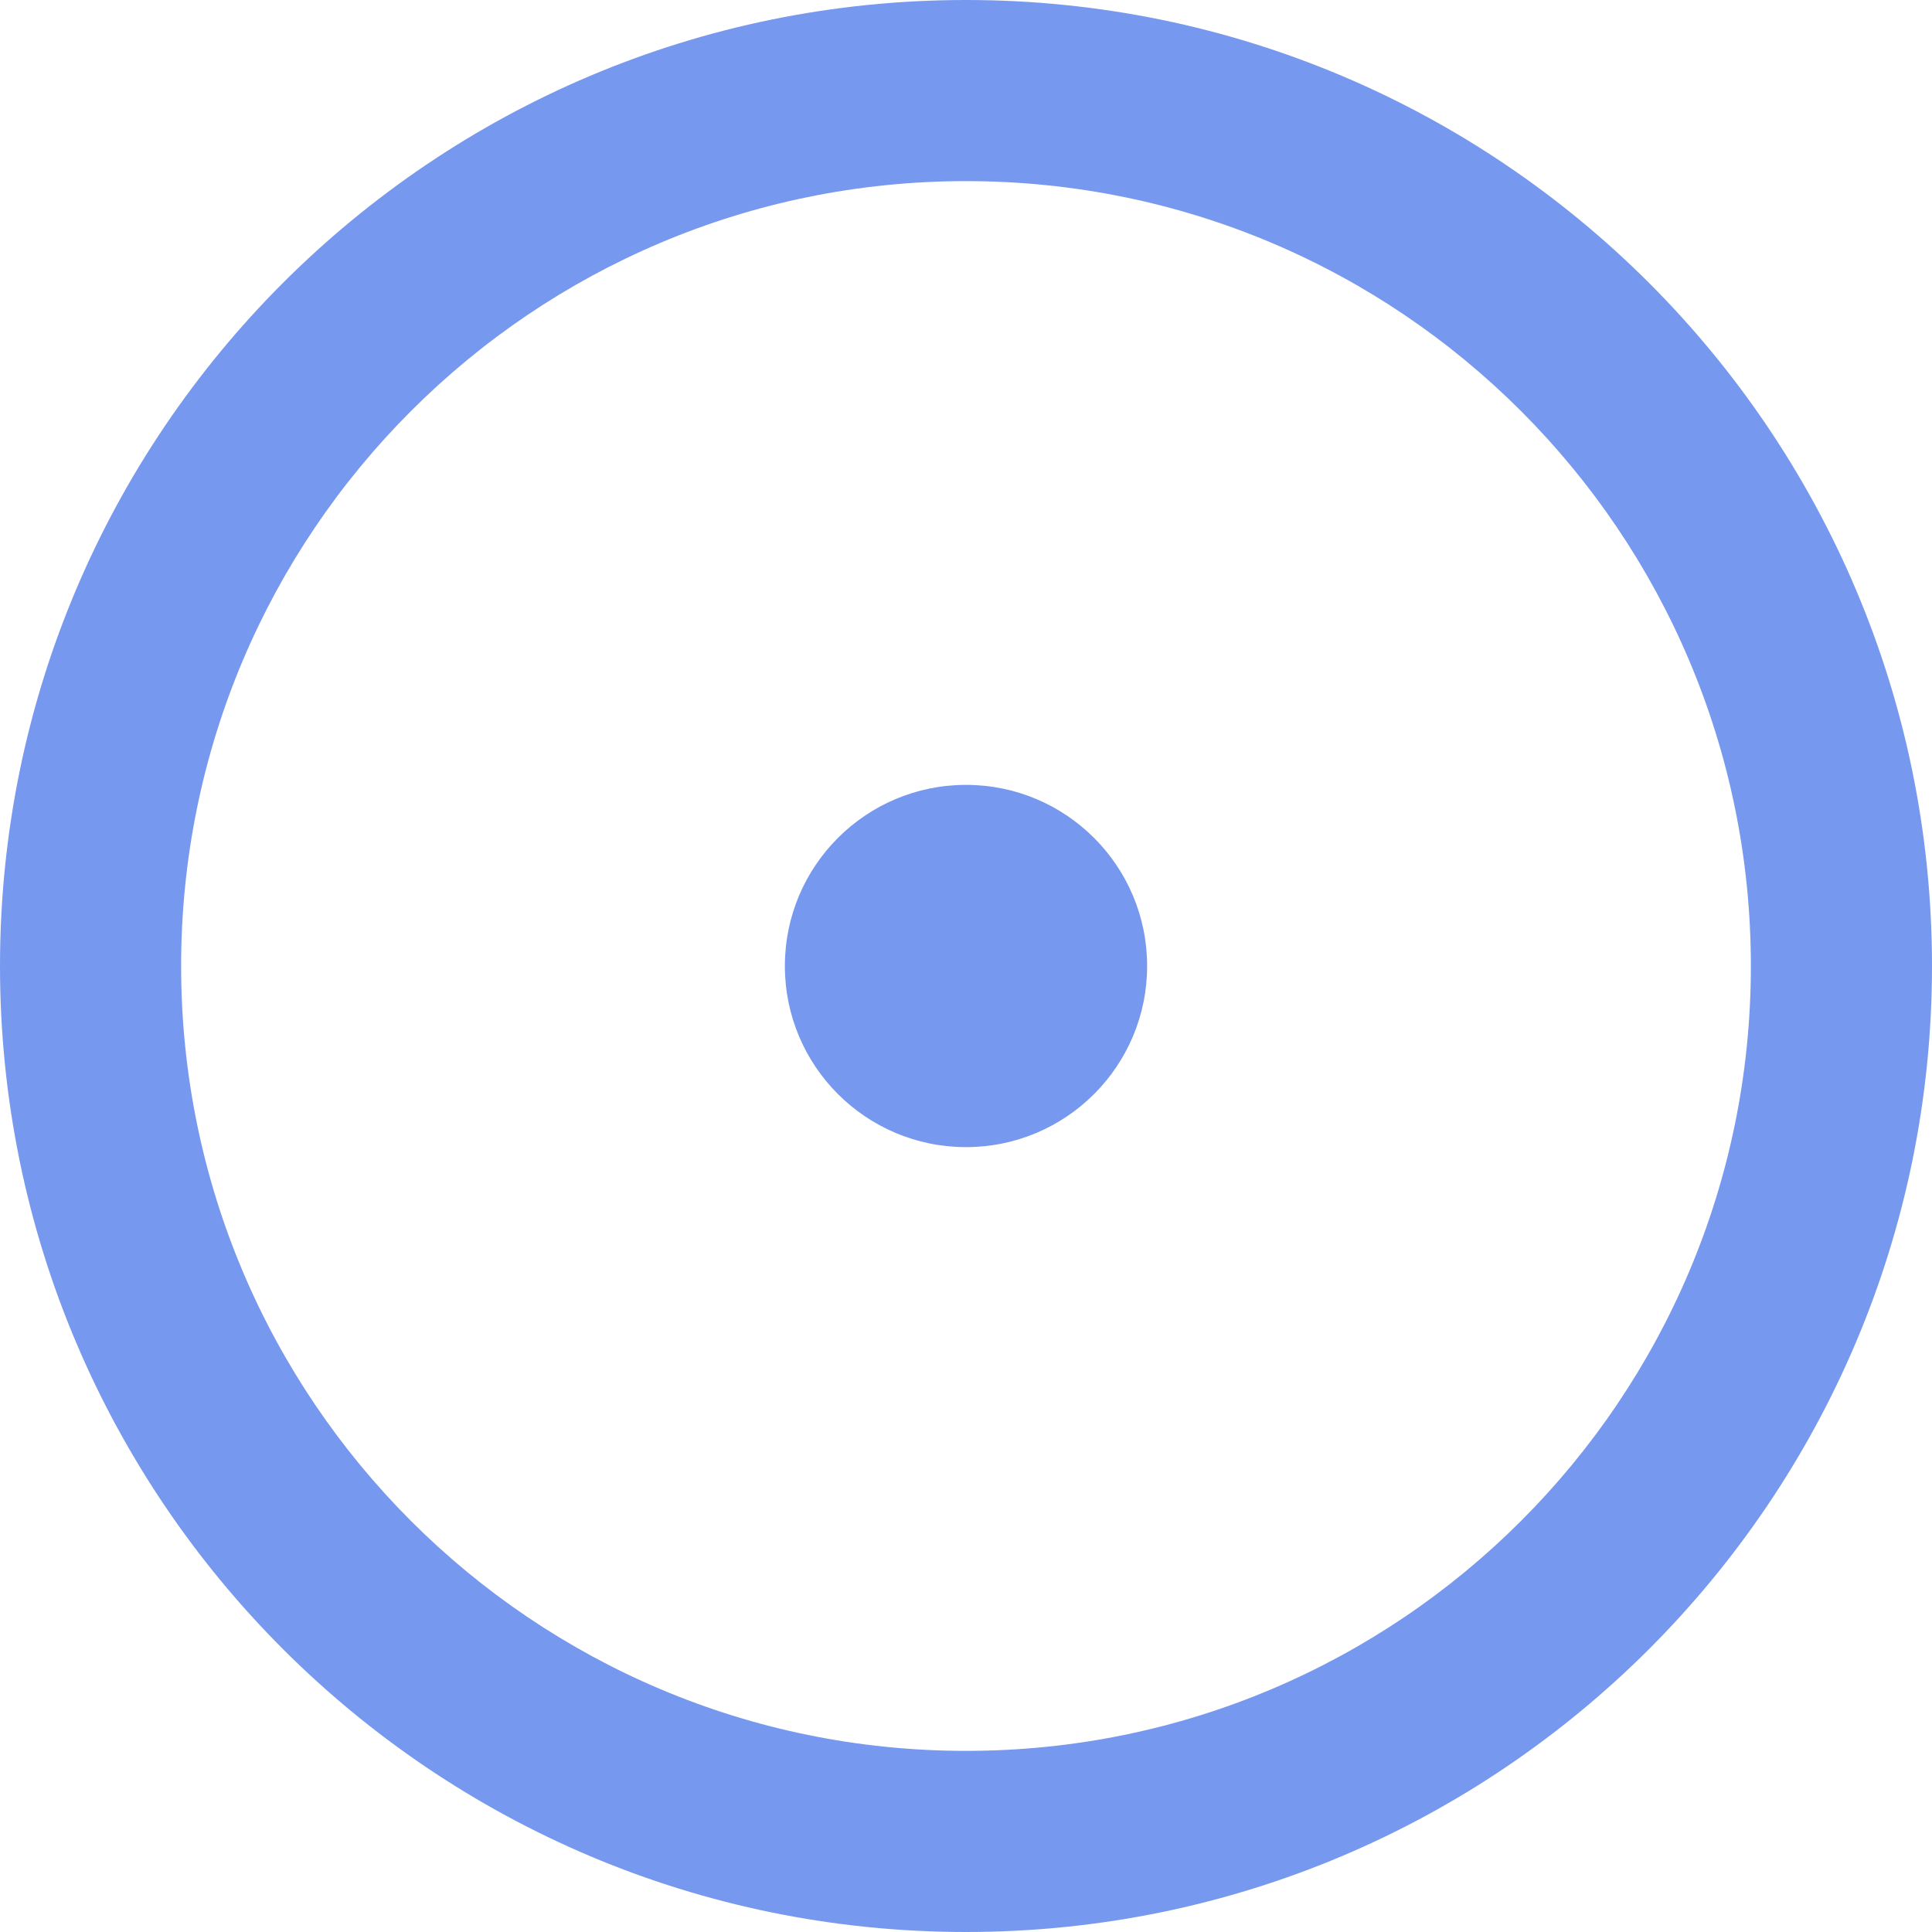
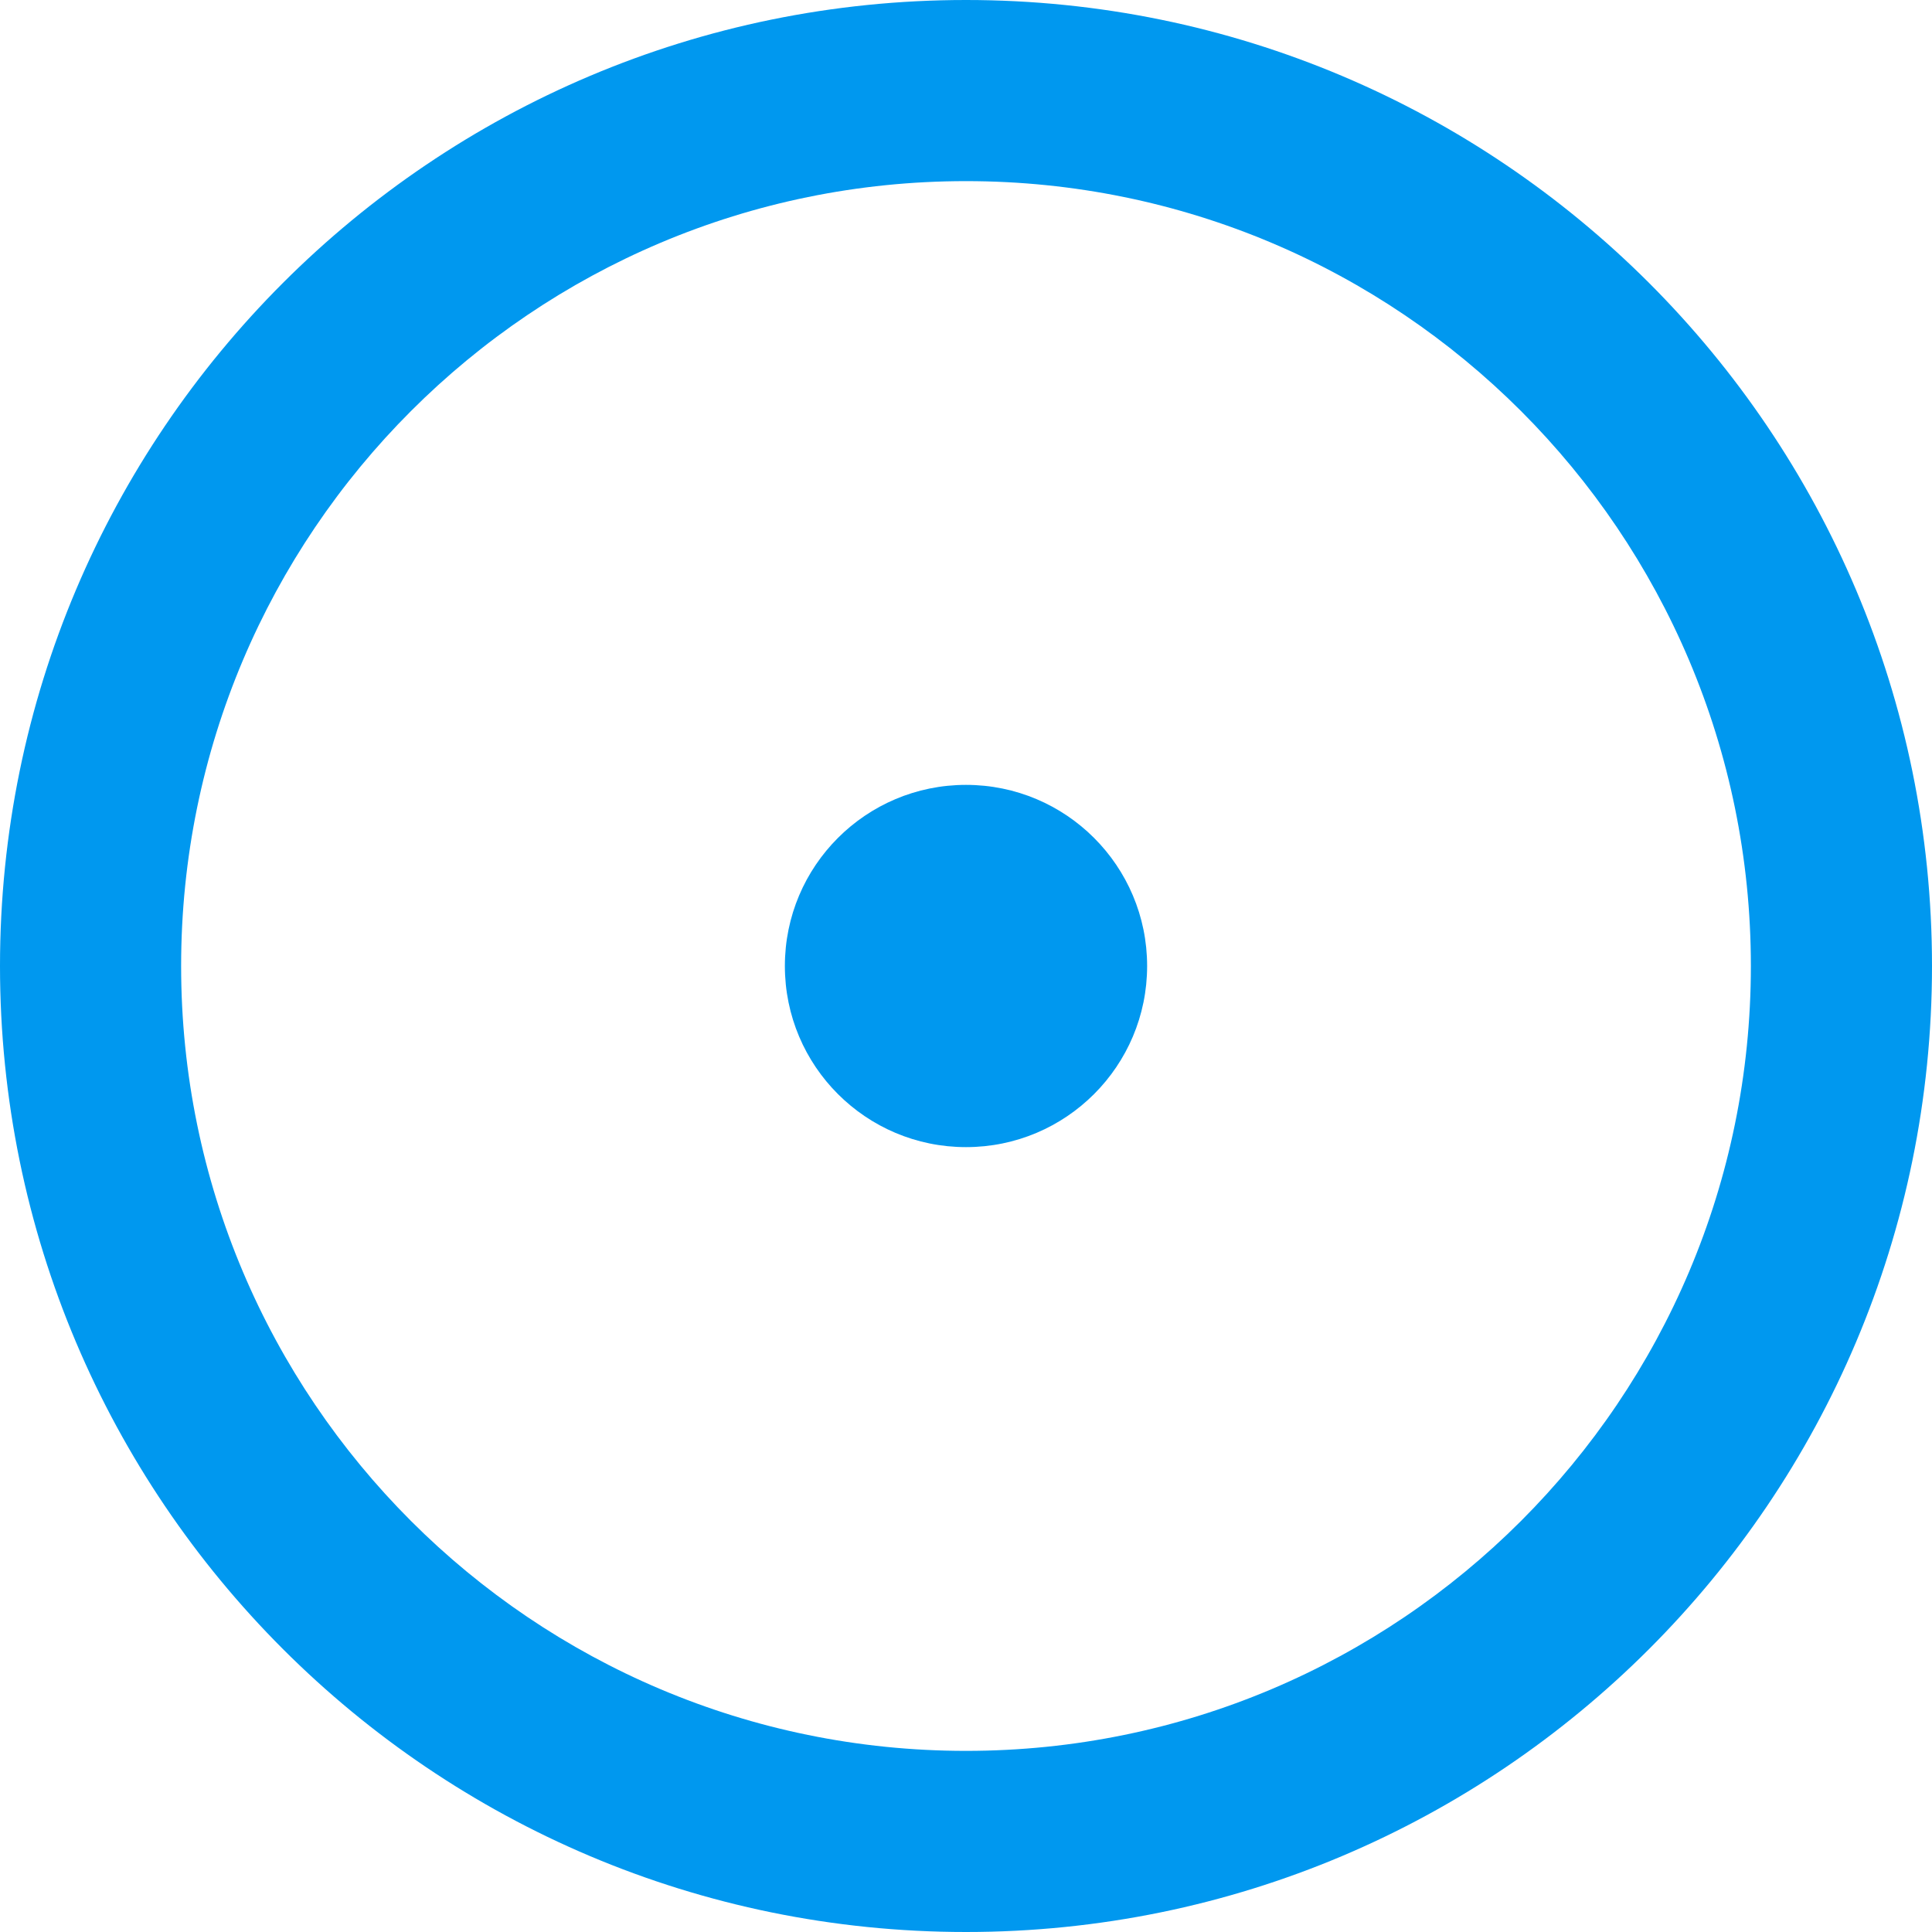
<svg aria-hidden="true" height="16" viewBox="0 0 16 16" version="1.1" width="16" data-view-component="true" class="octicon octicon-issue-opened UnderlineNav-octicon d-none d-sm-inline">
-   <path fill="#7798ef" d="M8 9.5a1.5 1.5 0 100-3 1.5 1.5 0 000 3z" />
-   <path fill="#7798ef" d="M8 0a8 8 0 100 16A8 8 0 008 0zM1.5 8a6.5 6.5 0 1113 0 6.5 6.5 0 01-13 0z" />
+   <path fill="#0098ef" d="M8 9.5a1.5 1.5 0 100-3 1.5 1.5 0 000 3z" />
+   <path fill="#0098ef" d="M8 0a8 8 0 100 16A8 8 0 008 0zM1.5 8a6.5 6.5 0 1113 0 6.5 6.5 0 01-13 0z" />
</svg>
